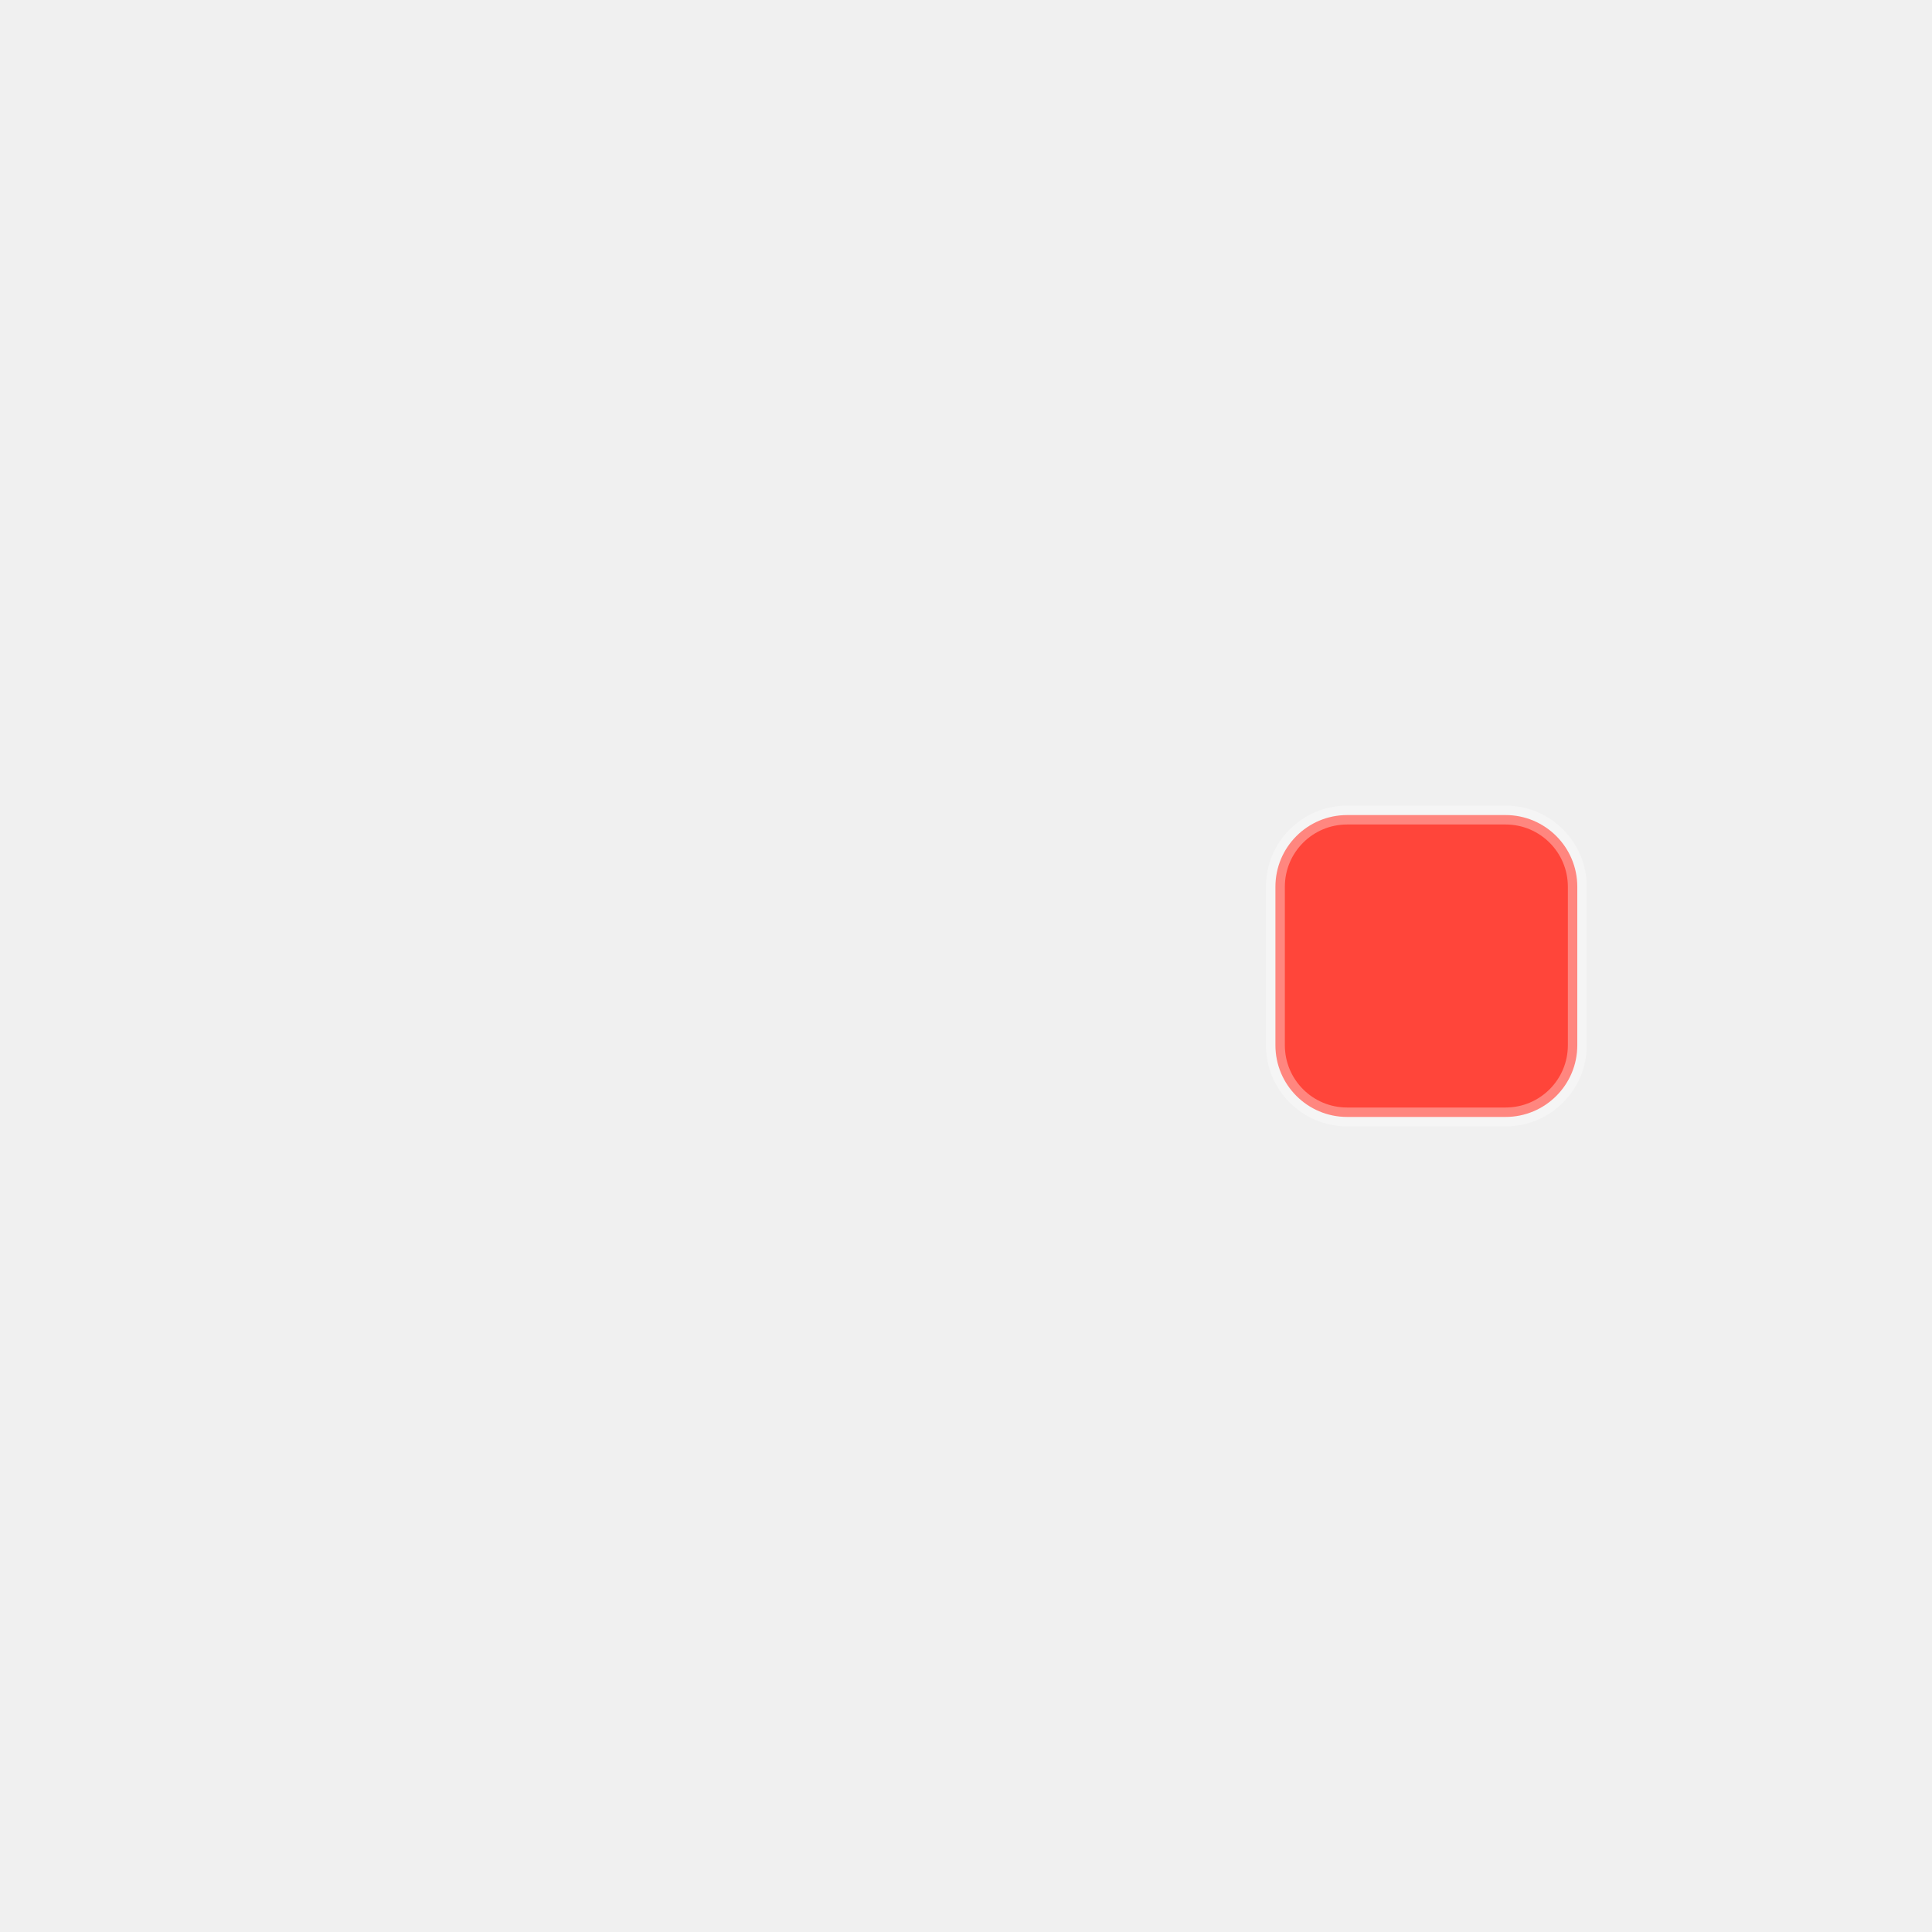
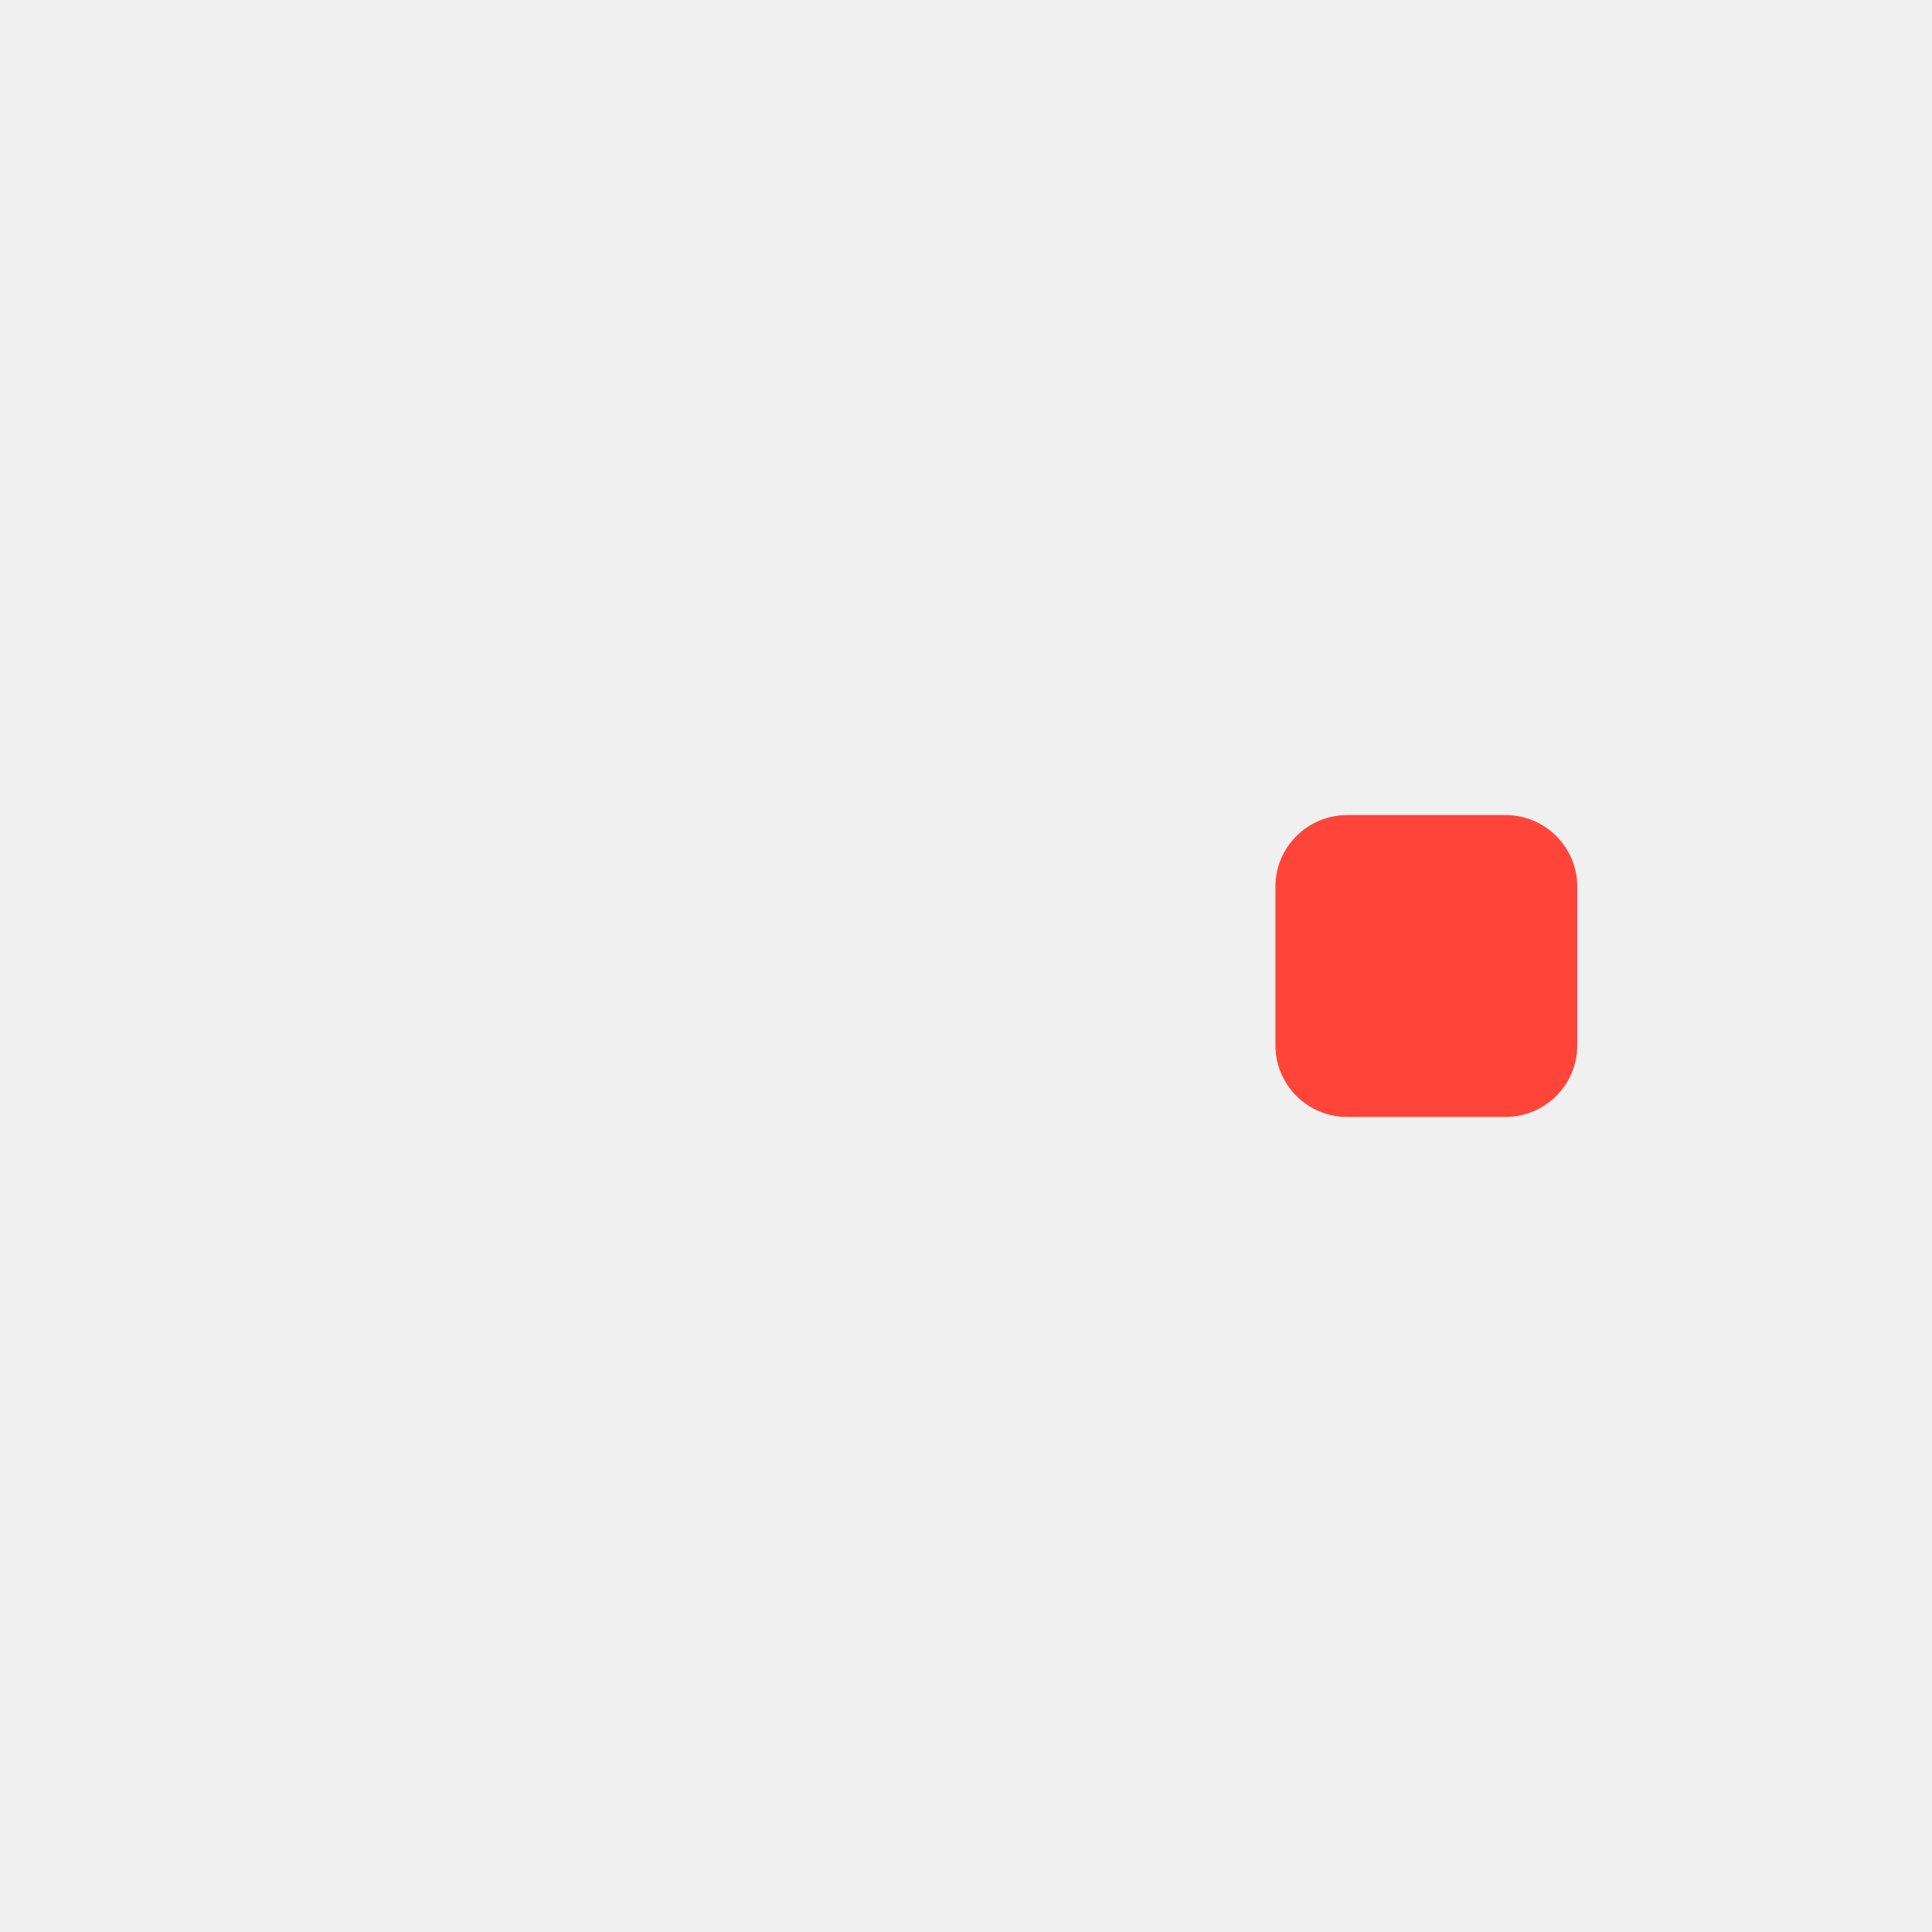
<svg xmlns="http://www.w3.org/2000/svg" width="1024" height="1024" viewBox="0 0 1024 1024">
  <g transform="translate(0.0,0.0) scale(1.0)">
    <rect x="676" y="432" width="160" height="160" rx="38" fill="#FF453A" />
-     <rect x="676" y="432" width="160" height="160" rx="38" fill="none" stroke="#FFFFFF" stroke-opacity="0.35" stroke-width="10" />
  </g>
</svg>
